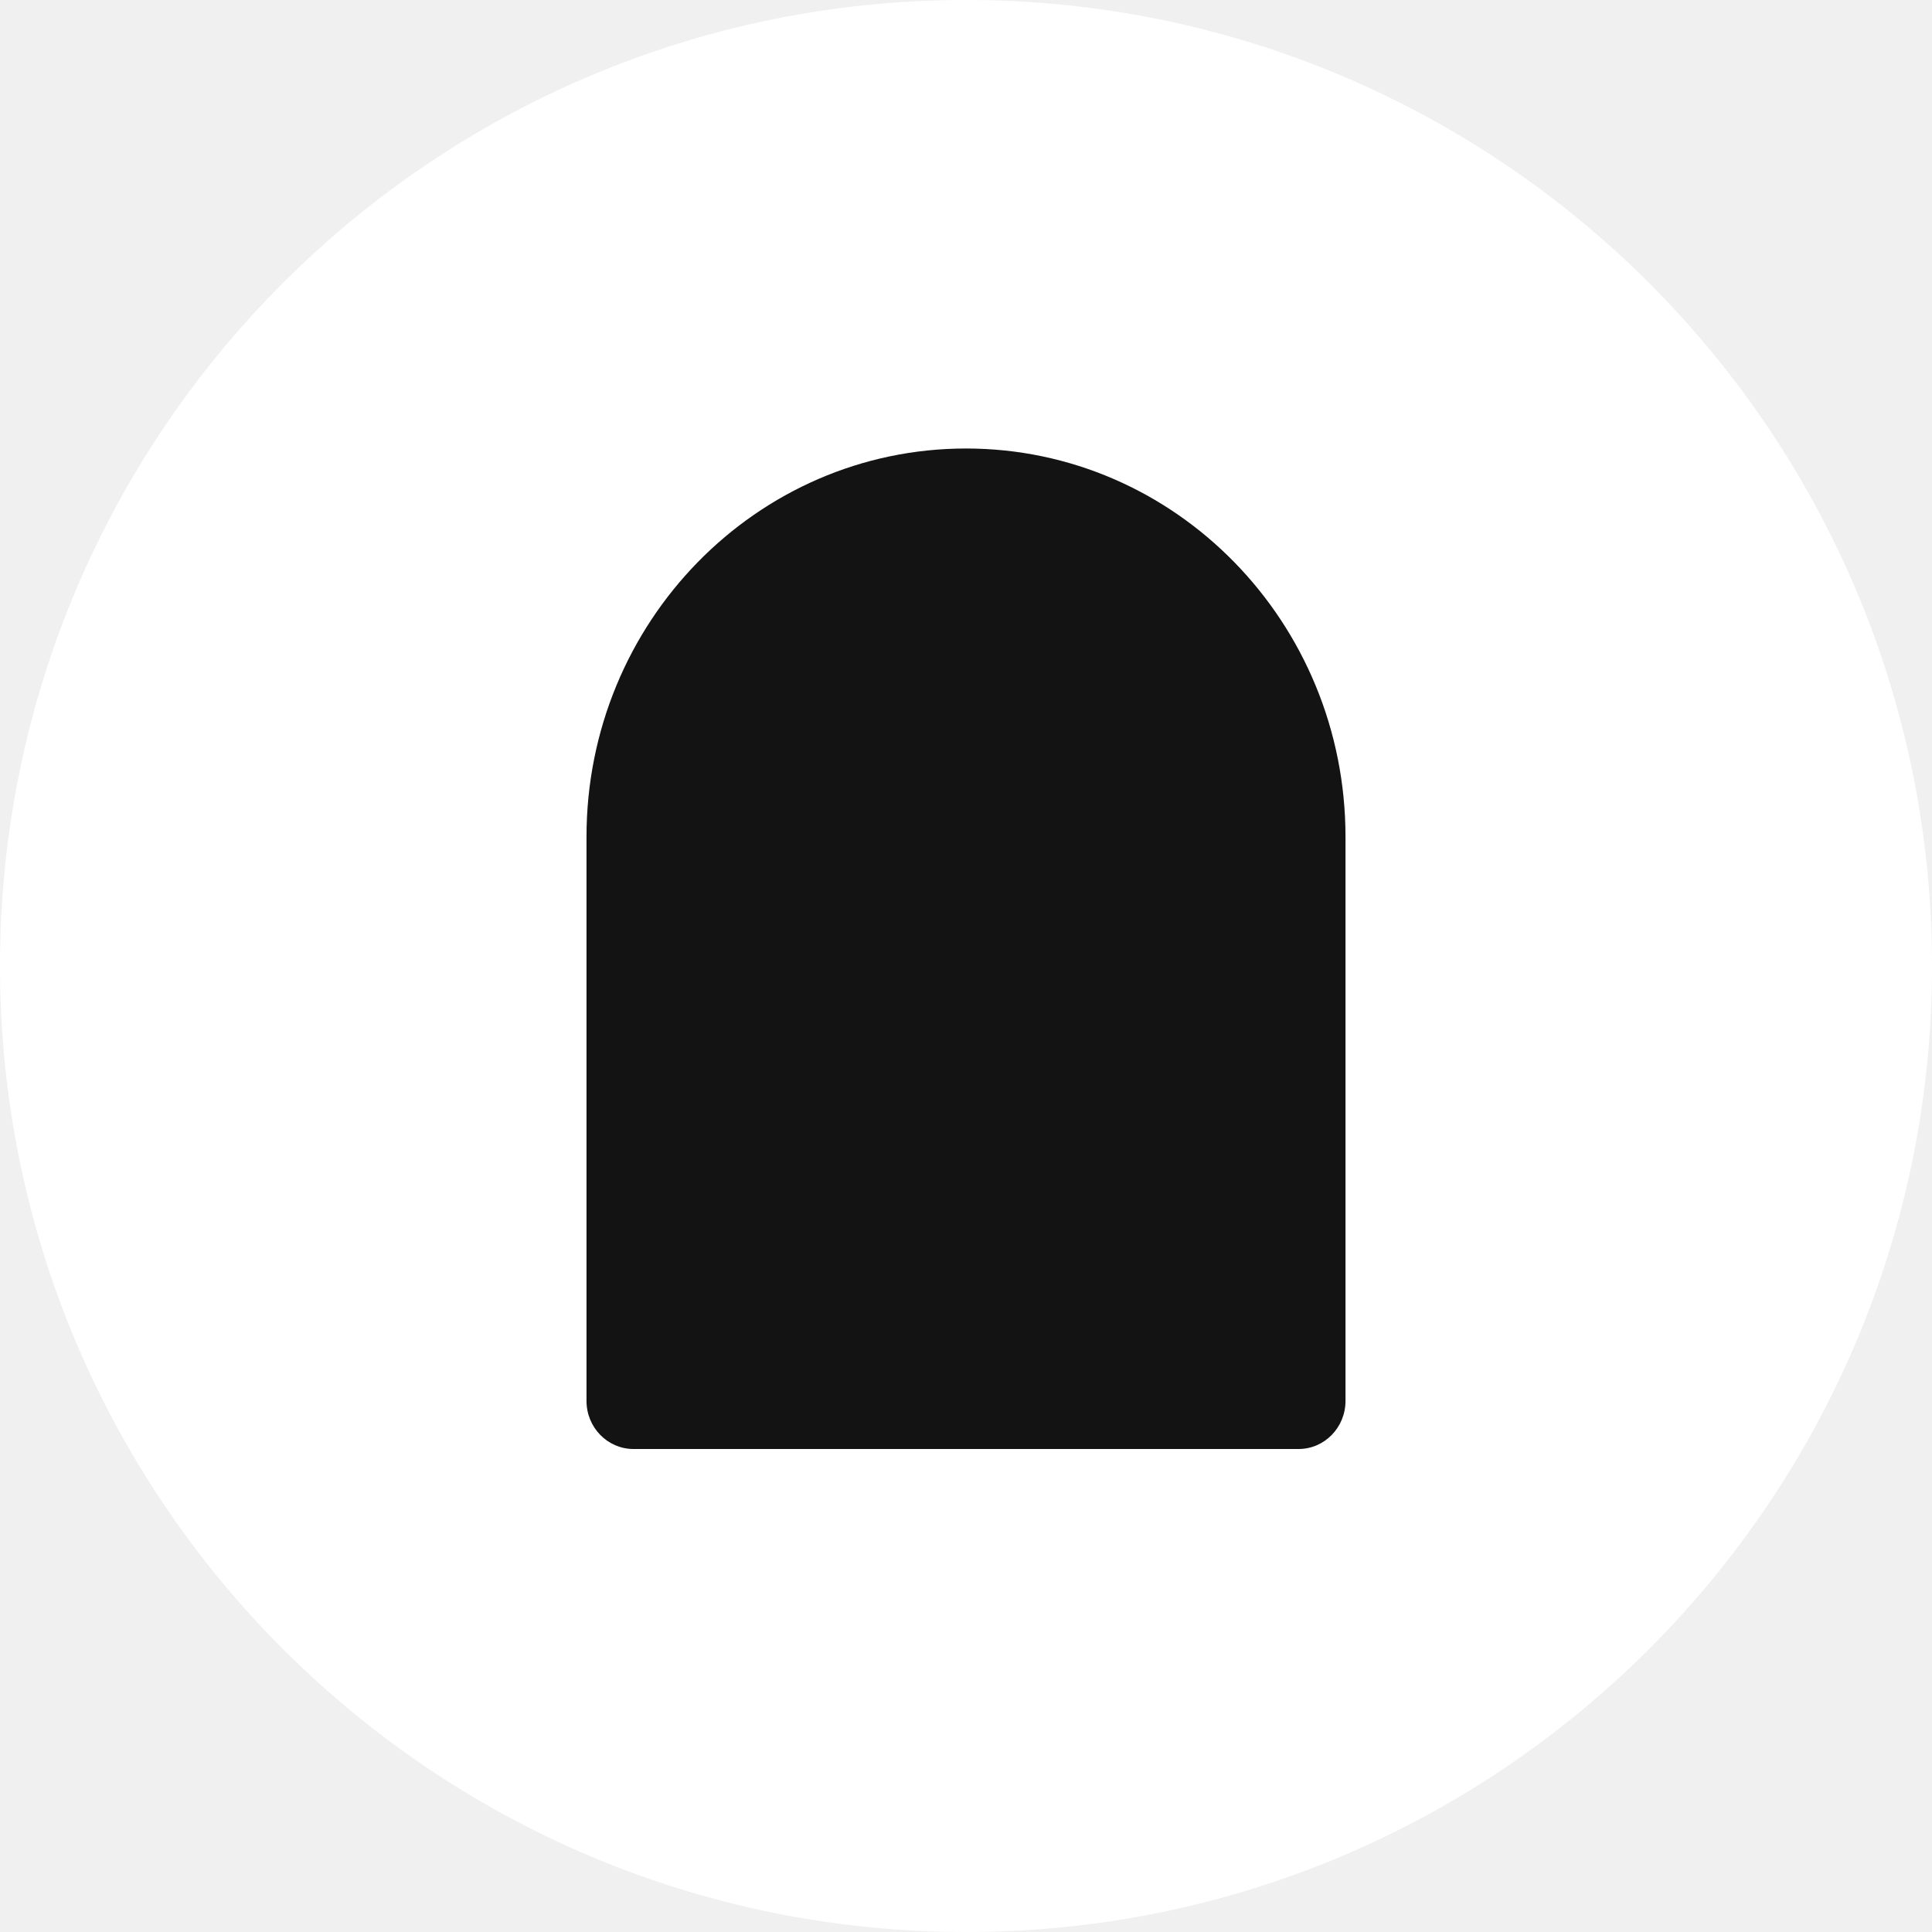
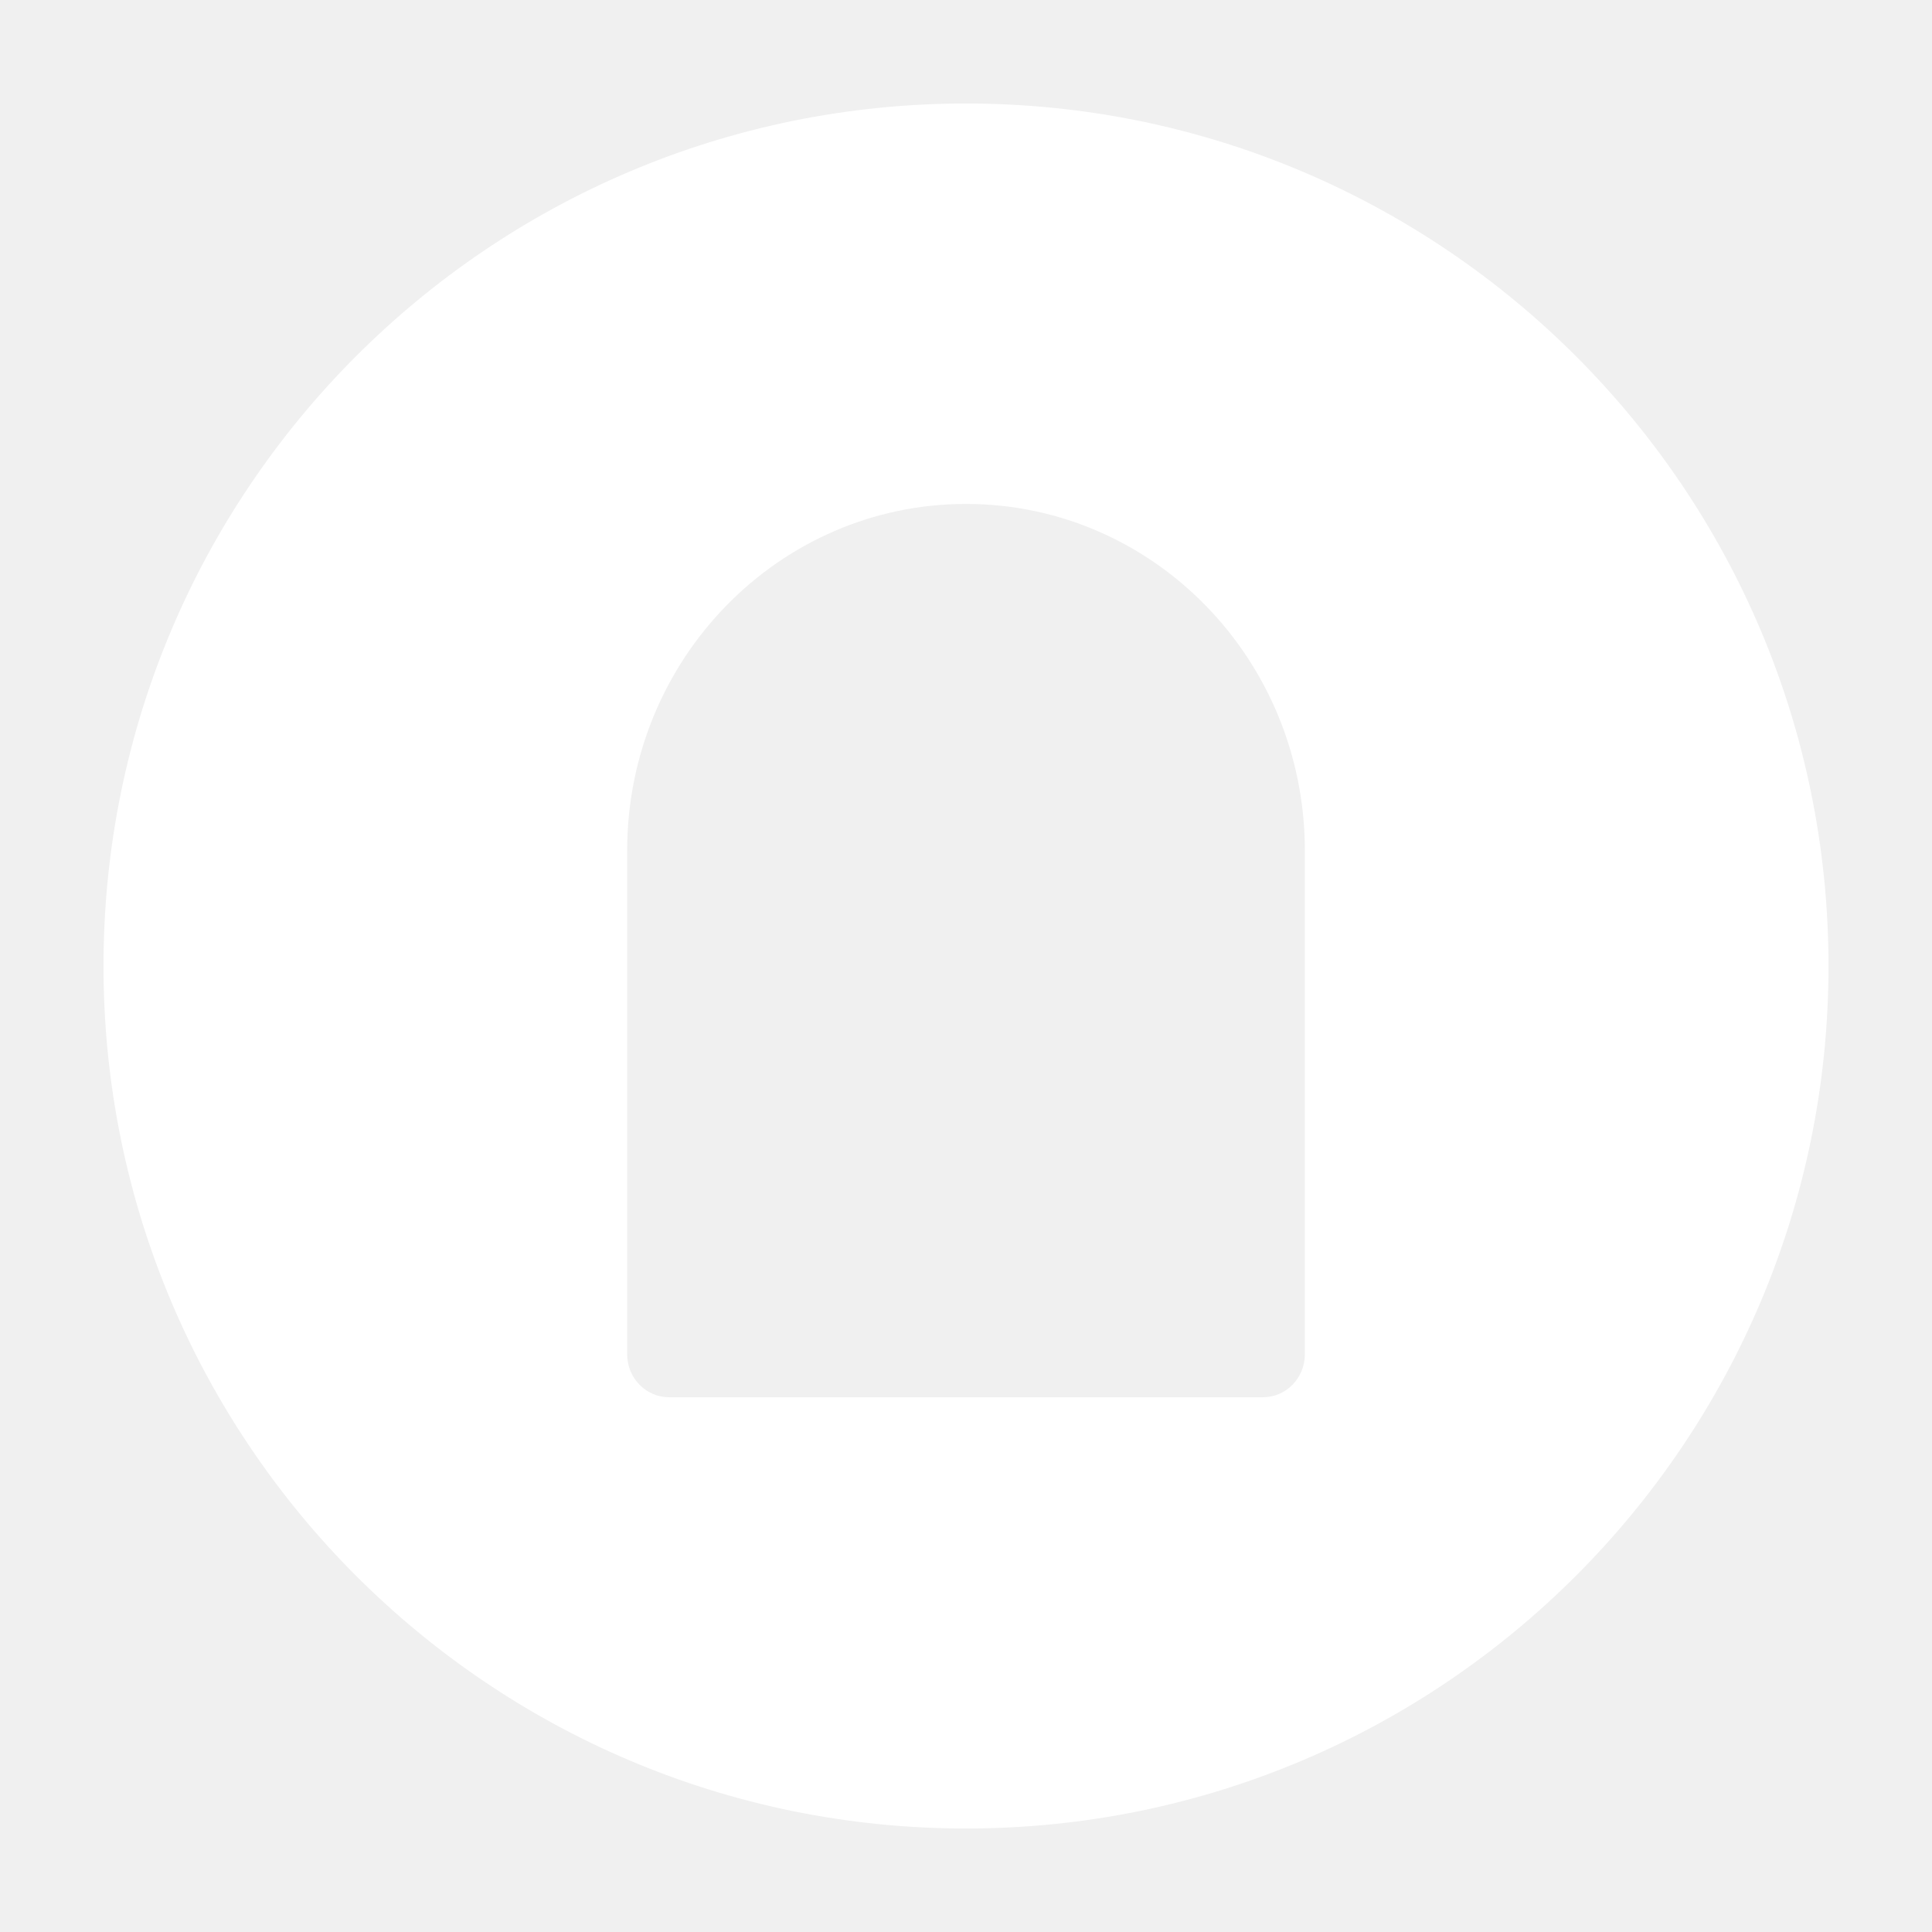
- <svg xmlns="http://www.w3.org/2000/svg" width="28" height="28" viewBox="0 0 28 28" fill="none">
-   <g clip-path="url(#clip0_4271_10439)">
-     <path d="M28 14C28 6.268 21.732 0 14 0C6.268 0 0 6.268 0 14C0 21.732 6.268 28 14 28C21.732 28 28 21.732 28 14Z" fill="white" />
-     <path fill-rule="evenodd" clip-rule="evenodd" d="M14.001 6.5C10.963 6.5 8.5 9.02 8.5 12.129V20.303C8.5 20.688 8.805 21 9.181 21H18.82C19.196 21 19.5 20.688 19.5 20.303V12.129C19.5 9.02 17.038 6.5 14.001 6.5Z" fill="#121312" />
-   </g>
-   <defs>
-     <clipPath id="clip0_4271_10439">
-       <rect width="28" height="28" fill="white" />
-     </clipPath>
-   </defs>
+ <svg xmlns="http://www.w3.org/2000/svg" width="56" height="56" viewBox="0 0 56 56" fill="none">
+   <path fill-rule="evenodd" clip-rule="evenodd" d="M28 3C41.807 3 53 14.193 53 28C53 41.807 41.807 53 28 53C14.193 53 3 41.807 3 28C3 14.193 14.193 3 28 3ZM18.179 24.659C18.179 19.108 22.577 14.607 28.001 14.607C33.425 14.607 37.822 19.108 37.822 24.659V39.256C37.822 39.943 37.278 40.5 36.607 40.5H19.395C18.724 40.5 18.179 39.943 18.179 39.256V24.659Z" fill="white" />
</svg>
